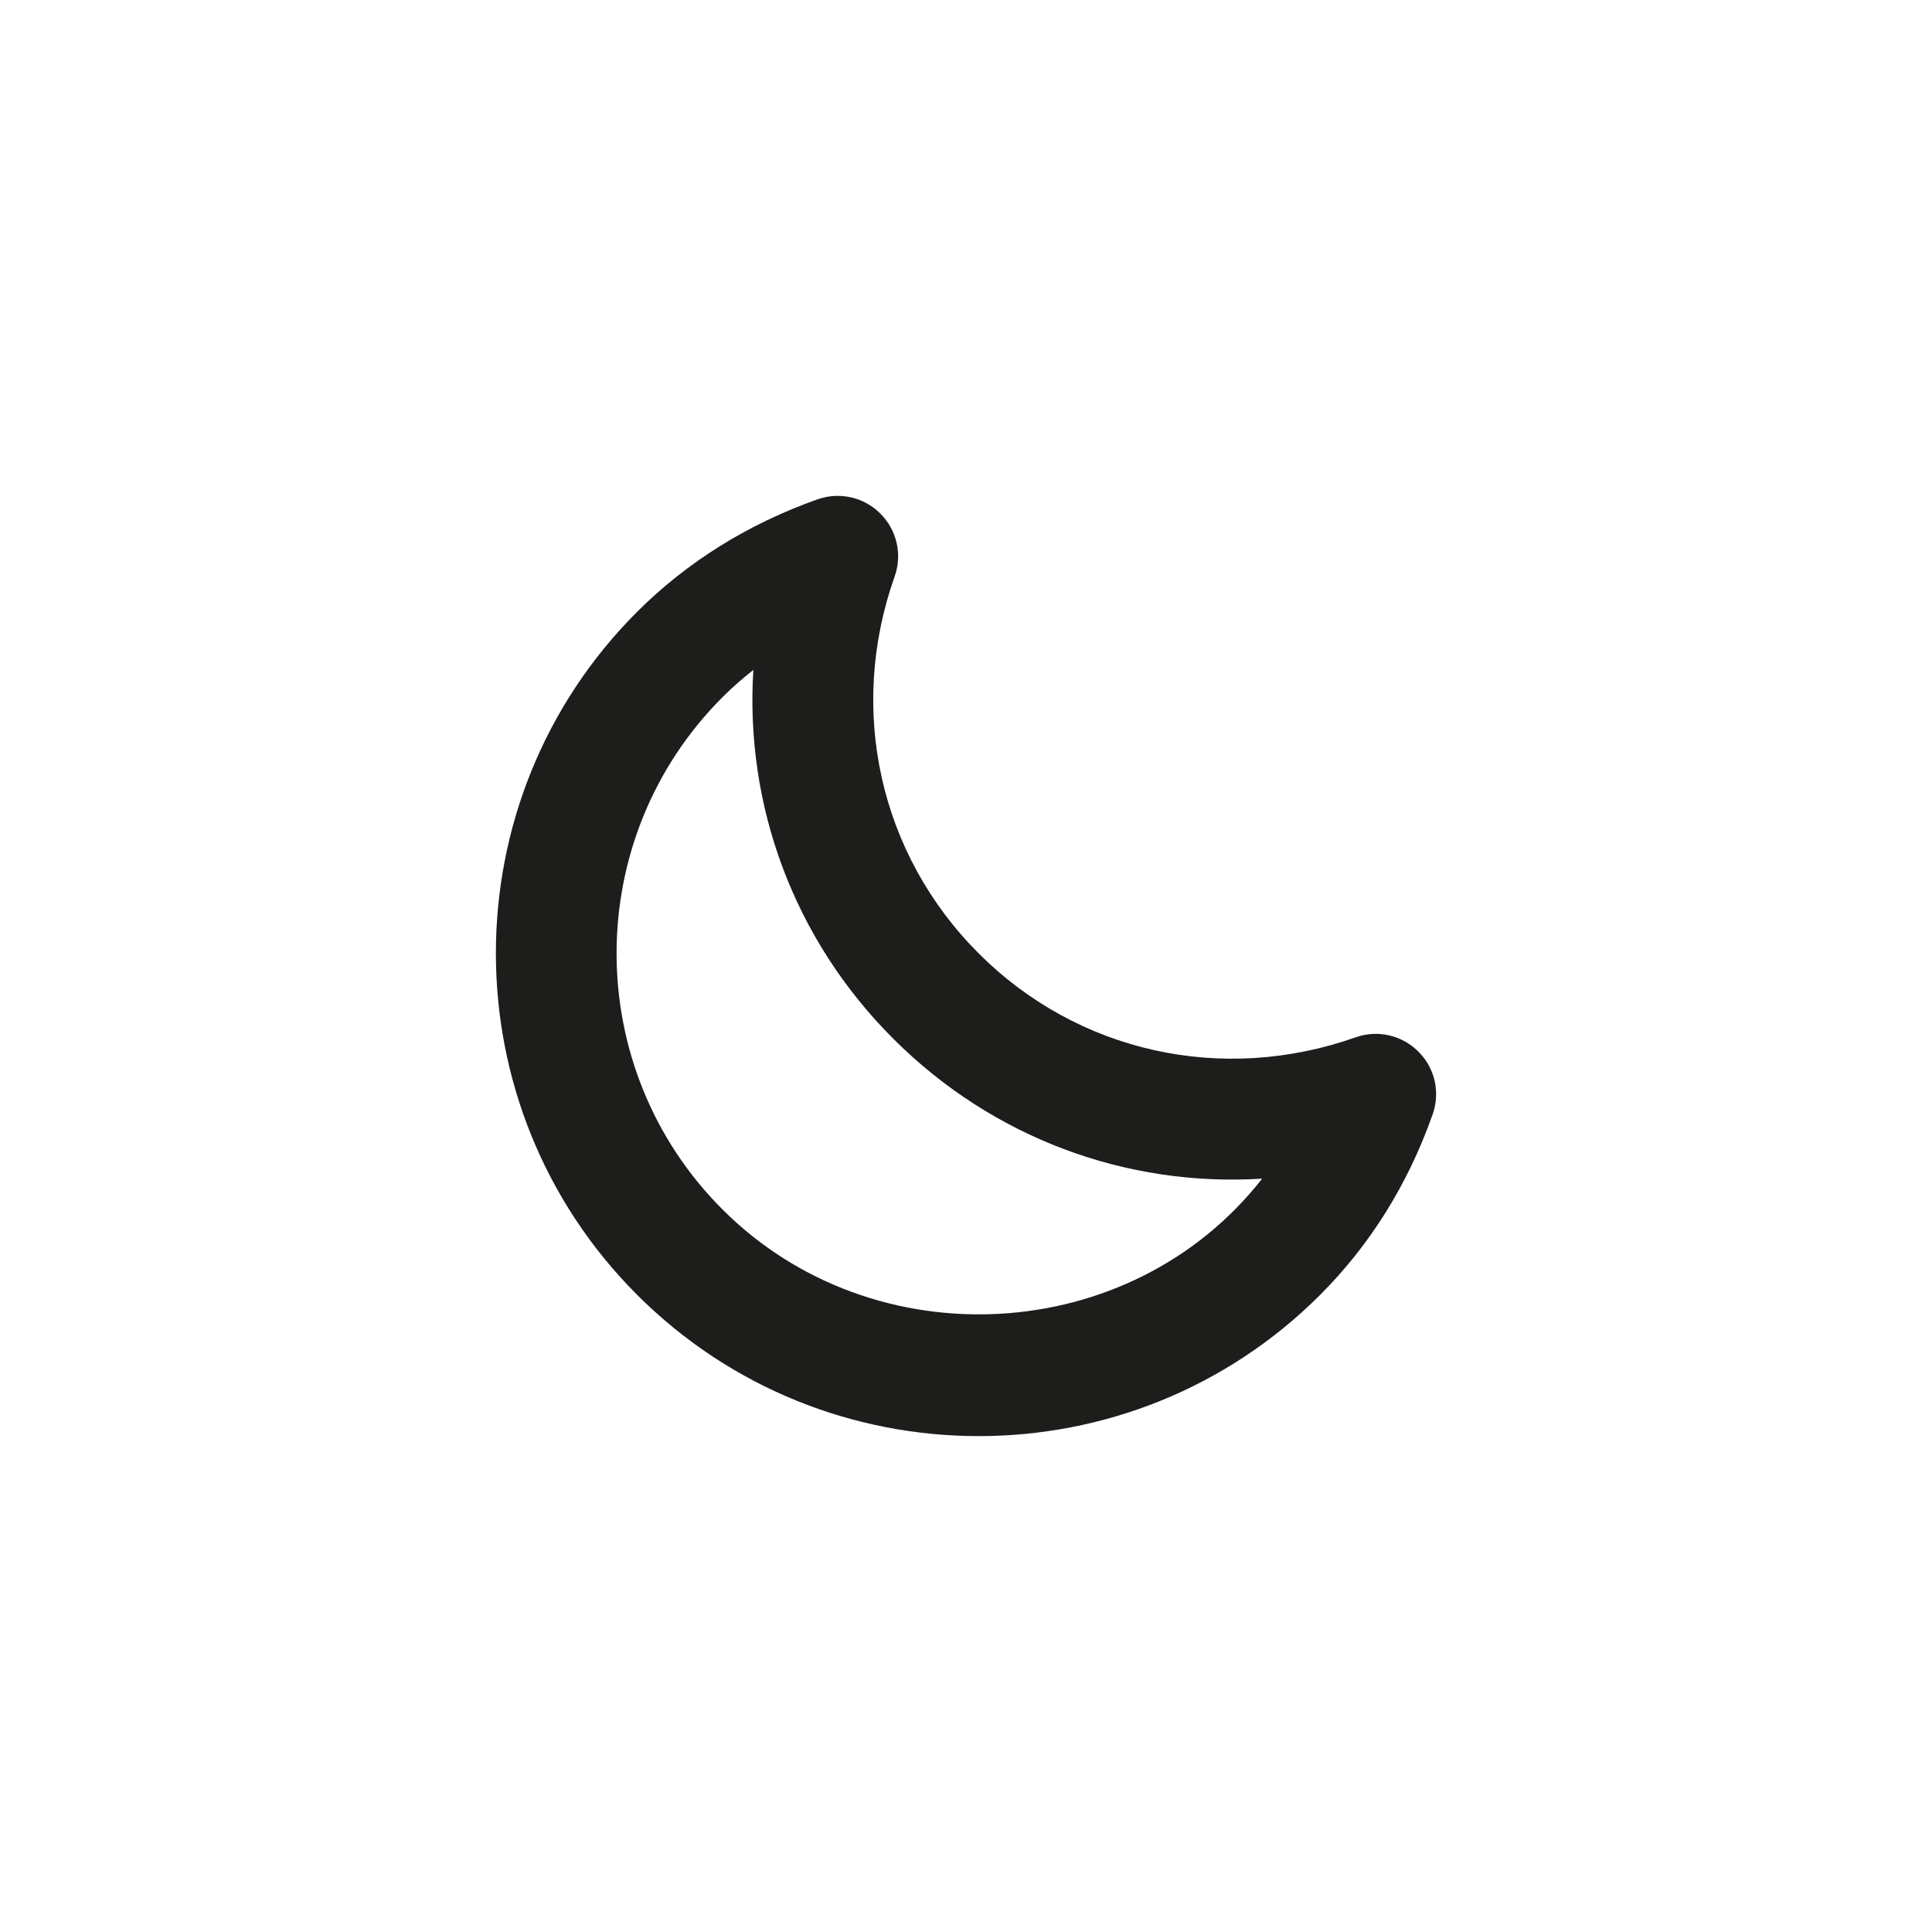
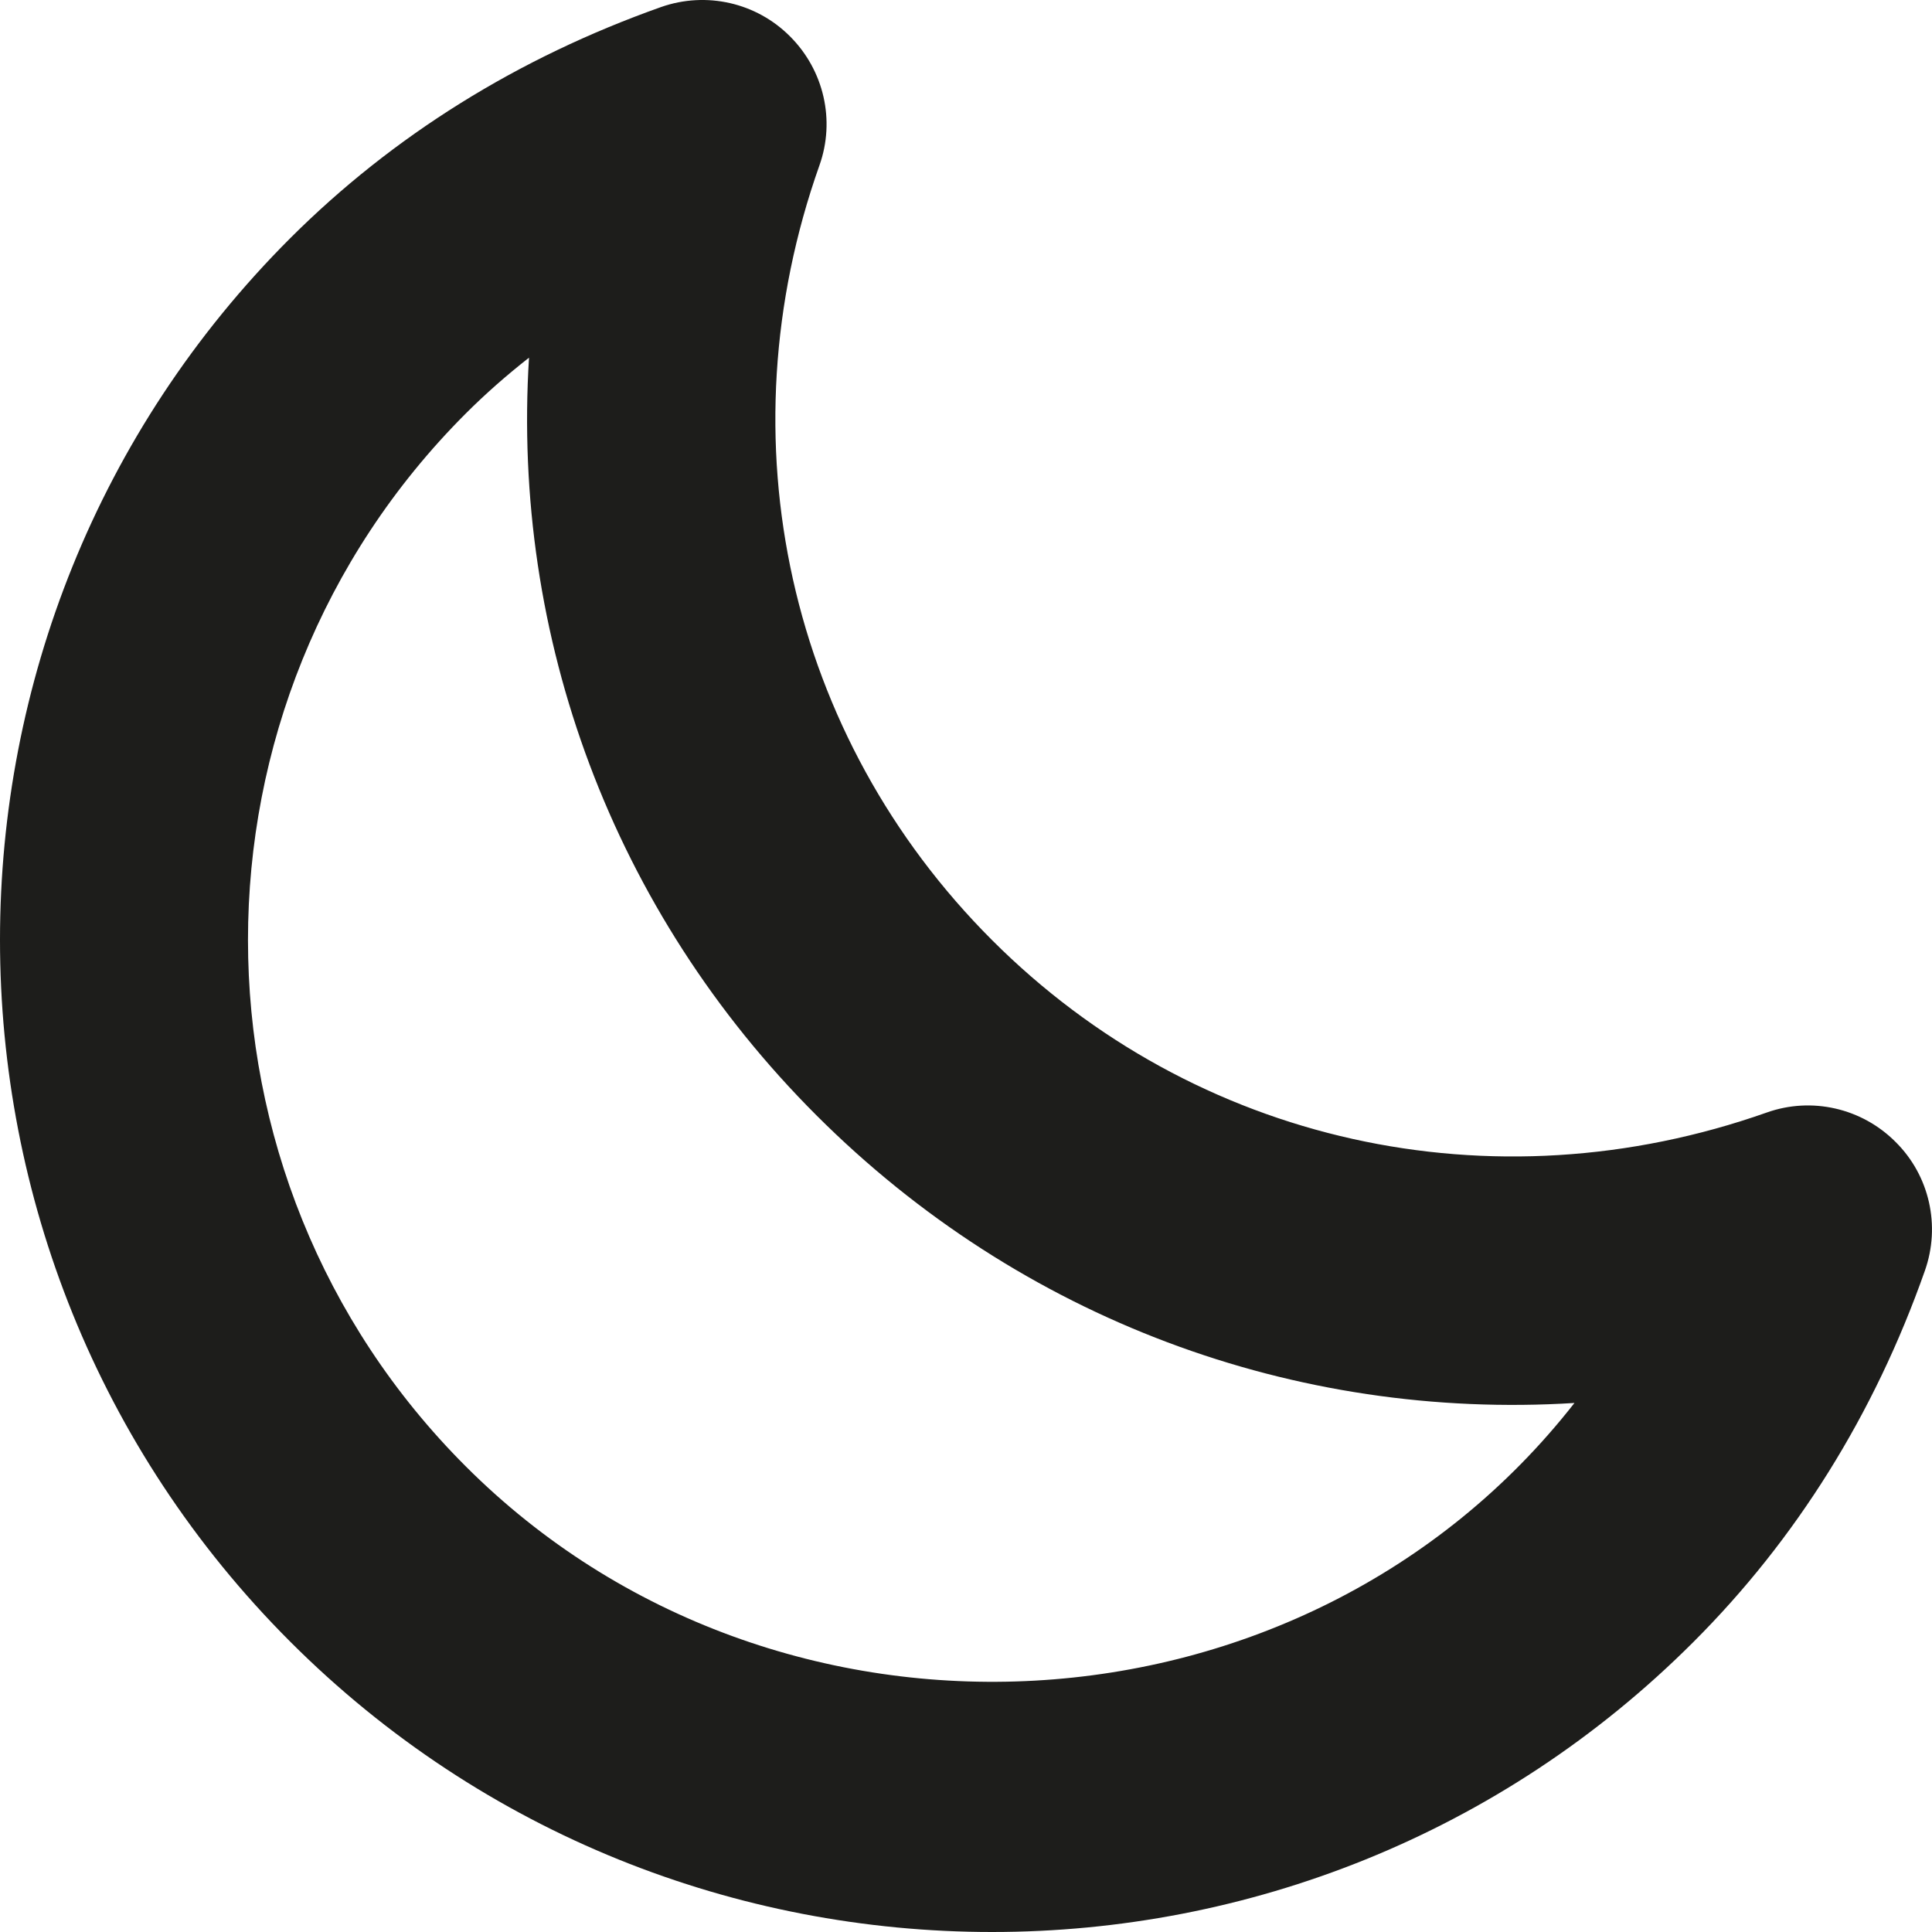
- <svg xmlns="http://www.w3.org/2000/svg" enable-background="new 0 0 512 512" height="512px" id="Layer_1" version="1.1" viewBox="0 0 512 512" width="512px" xml:space="preserve">
-   <path d="M349.852,343.15c-49.875,49.916-131.083,49.916-181,0c-49.916-49.918-49.916-131.125,0-181.021  c13.209-13.187,29.312-23.25,47.832-29.812c5.834-2.042,12.293-0.562,16.625,3.792c4.376,4.375,5.855,10.833,3.793,16.625  c-12.542,35.375-4,73.666,22.25,99.917c26.209,26.228,64.5,34.75,99.916,22.25c5.792-2.062,12.271-0.582,16.625,3.793  c4.376,4.332,5.834,10.812,3.771,16.625C373.143,313.838,363.06,329.941,349.852,343.15z M191.477,184.754  c-37.438,37.438-37.438,98.354,0,135.771c40,40.021,108.125,36.416,143-8.168c-35.959,2.25-71.375-10.729-97.75-37.084  c-26.375-26.354-39.333-61.771-37.084-97.729C196.769,179.796,194.039,182.192,191.477,184.754z" fill="#1D1D1B" />
+ <svg xmlns="http://www.w3.org/2000/svg" xml:space="preserve" width="249.171" viewBox="0 0 249.171 249.174" version="1.1" id="Layer_1" height="249.174" enable-background="new 0 0 512 512">
+   <defs id="defs5869" />
+   <path style="fill:#1d1d1b" id="path5864" d="m 218.437,211.737 c -49.875,49.916 -131.083,49.916 -181,0 -49.916,-49.918 -49.916,-131.125 0,-181.021 13.209,-13.187 29.312,-23.25 47.832,-29.812 5.834,-2.042 12.293,-0.562 16.625,3.792 4.376,4.375 5.855,10.833 3.793,16.625 -12.542,35.375 -4,73.666 22.25,99.917 26.209,26.228 64.5,34.75 99.916,22.25 5.792,-2.062 12.271,-0.582 16.625,3.793 4.376,4.332 5.834,10.812 3.771,16.625 -6.521,18.519 -16.604,34.622 -29.812,47.831 z M 60.062,53.341 c -37.438,37.438 -37.438,98.354 0,135.771 40,40.021 108.125,36.416 143,-8.168 -35.959,2.25 -71.375,-10.729 -97.75,-37.084 -26.375,-26.354 -39.333,-61.771 -37.084,-97.729 -2.874,2.252 -5.604,4.648 -8.166,7.21 z" />
</svg>
